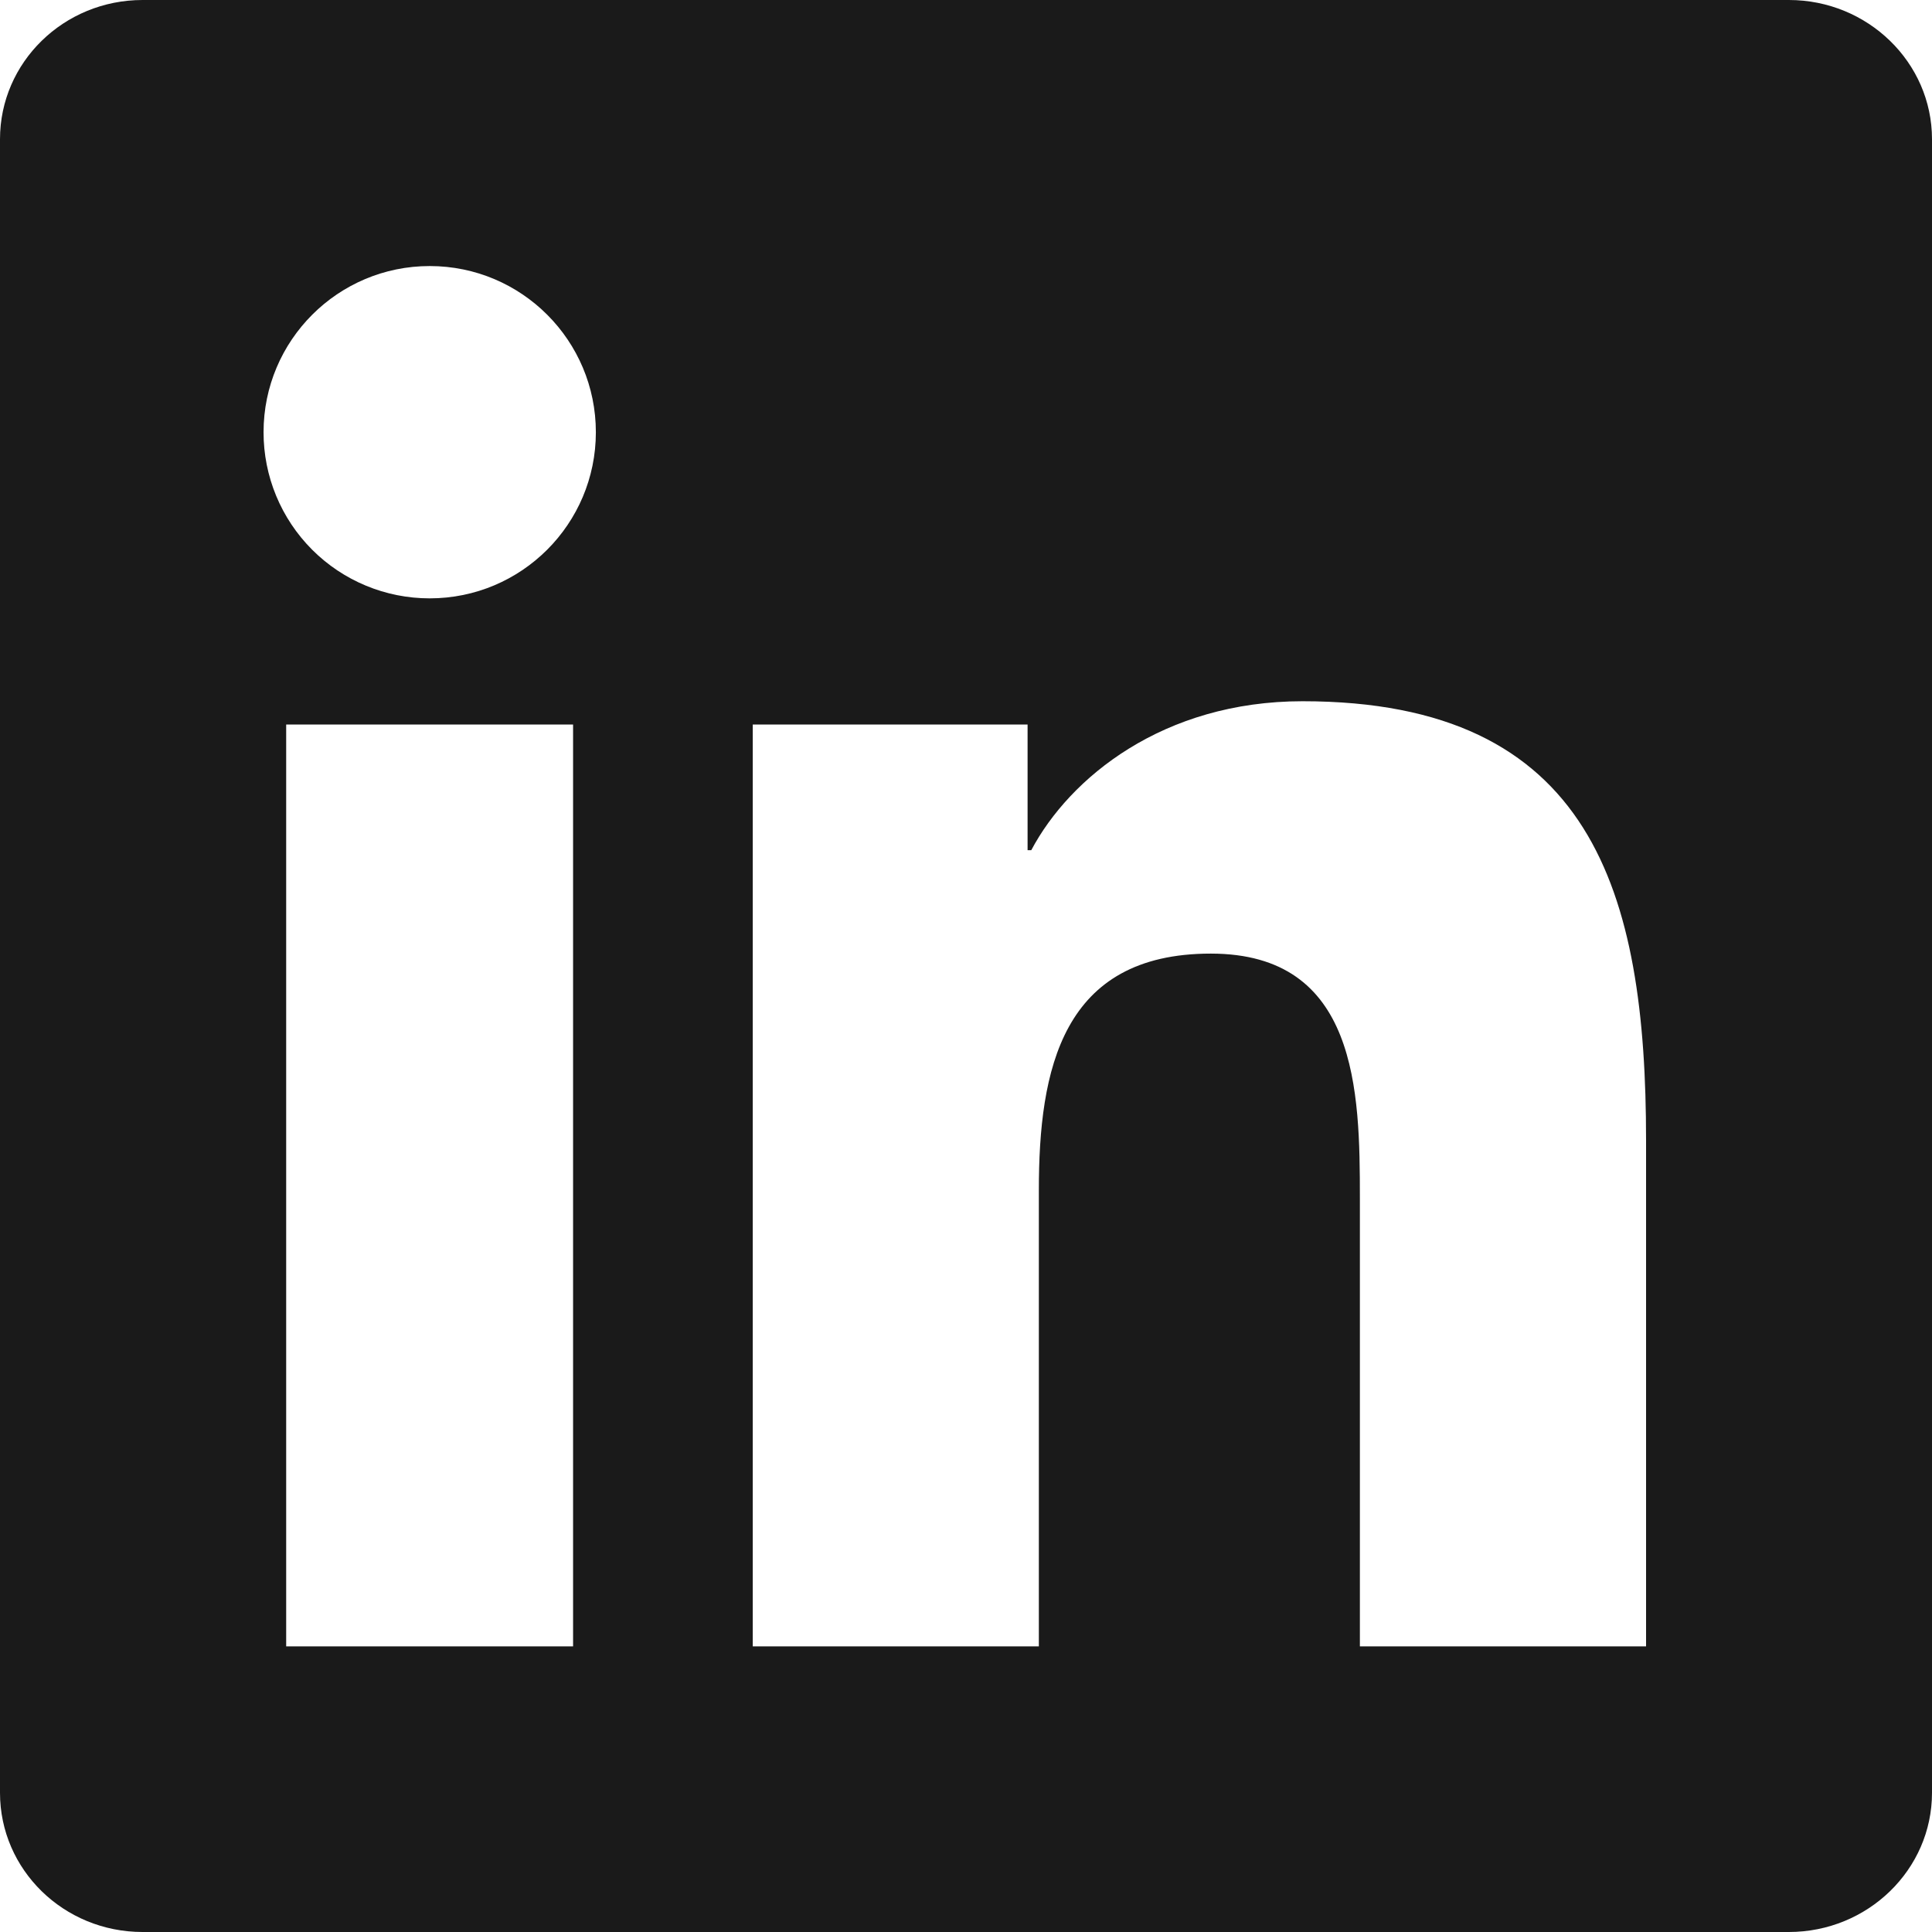
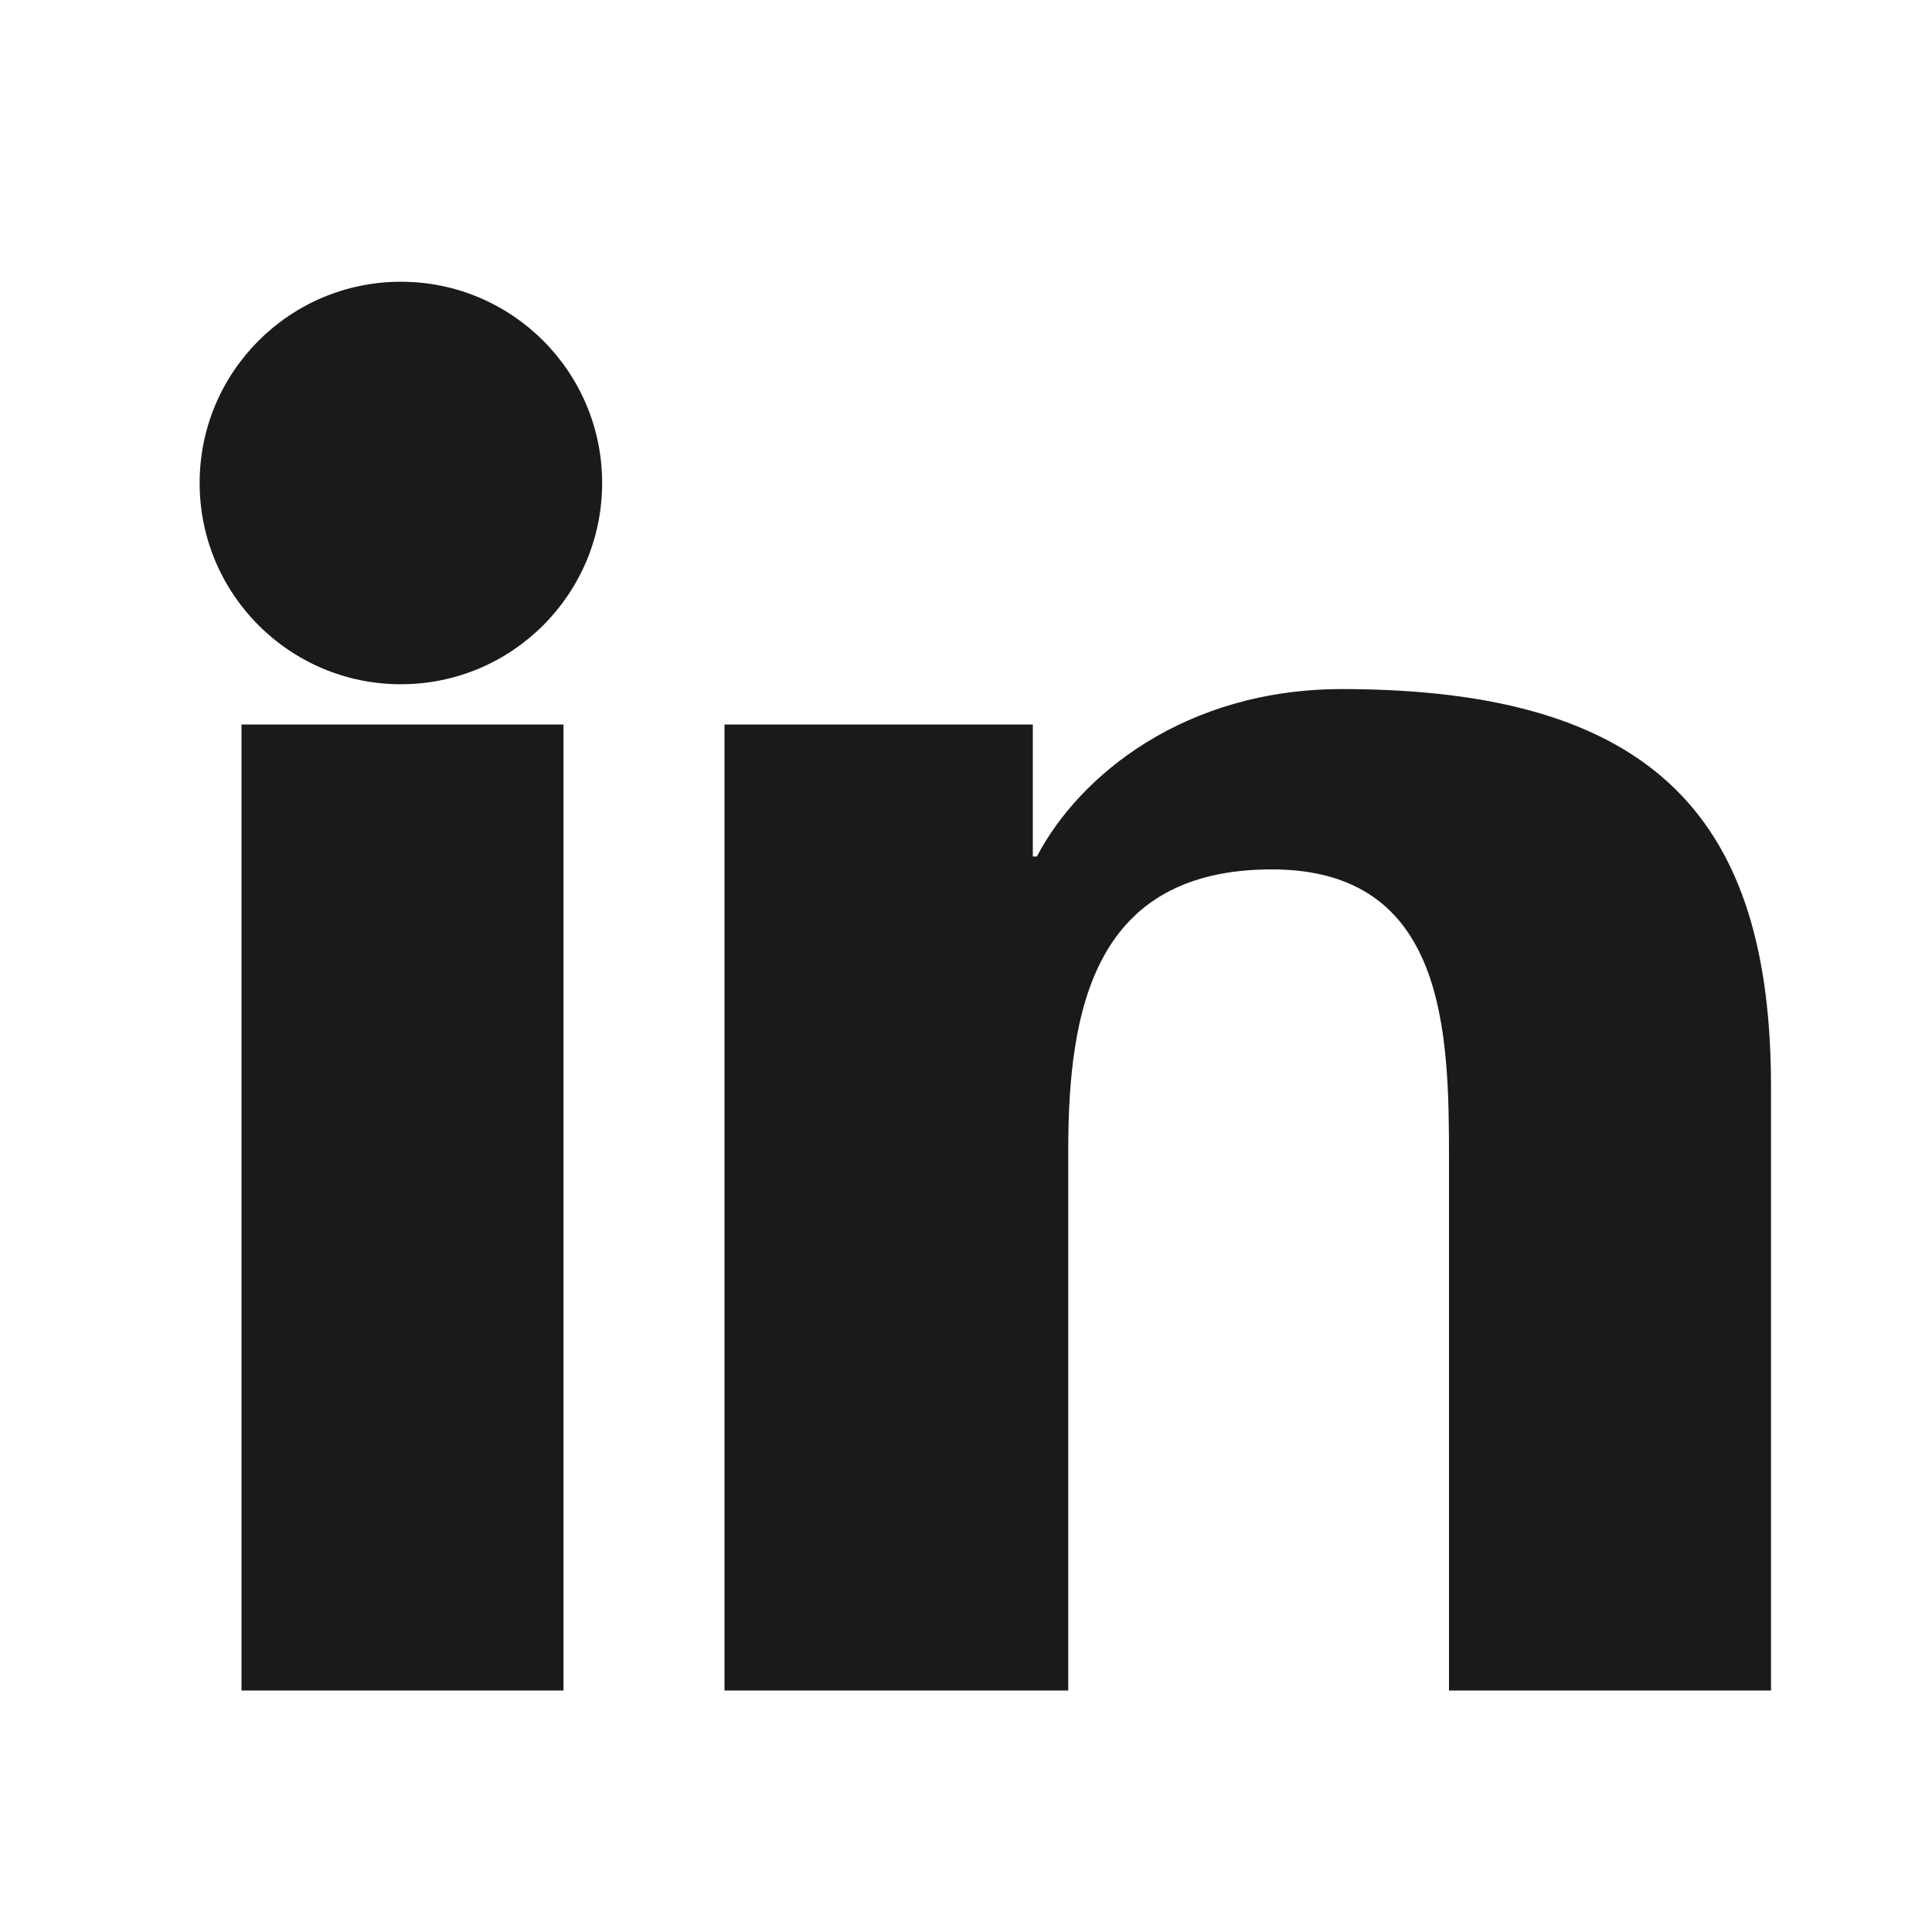
<svg xmlns="http://www.w3.org/2000/svg" viewBox="0 0 24 24" fill="#1a1a1a" width="24" height="24">
-   <path d="M20.447 20.452h-3.554v-5.569c0-1.328-.027-3.037-1.852-3.037-1.853 0-2.136 1.445-2.136 2.939v5.667H9.351V9h3.414v1.561h.046c.477-.9 1.637-1.85 3.37-1.85 3.601 0 4.267 2.37 4.267 5.455v6.286zM5.337 7.433a2.062 2.062 0 0 1-2.063-2.065 2.064 2.064 0 1 1 2.063 2.065zm1.782 13.019H3.555V9h3.564v11.452zM22.225 0H1.771C.792 0 0 .774 0 1.729v20.542C0 23.227.792 24 1.771 24h20.451C23.2 24 24 23.227 24 22.271V1.729C24 .774 23.2 0 22.222 0h.003z" />
+   <path d="M4.98 3.5a2.5 2.5 0 1 1 0 5 2.5 2.5 0 0 1 0-5zM3 9h4v12H3V9zm6 0h3.83v1.64h.05c.53-1.01 1.84-2.08 3.79-2.08C20.6 8.56 22 10.22 22 13.5V21h-4v-6.6c0-1.57-.03-3.6-2.2-3.6-2.2 0-2.53 1.72-2.53 3.49V21H9V9z" />
</svg>
